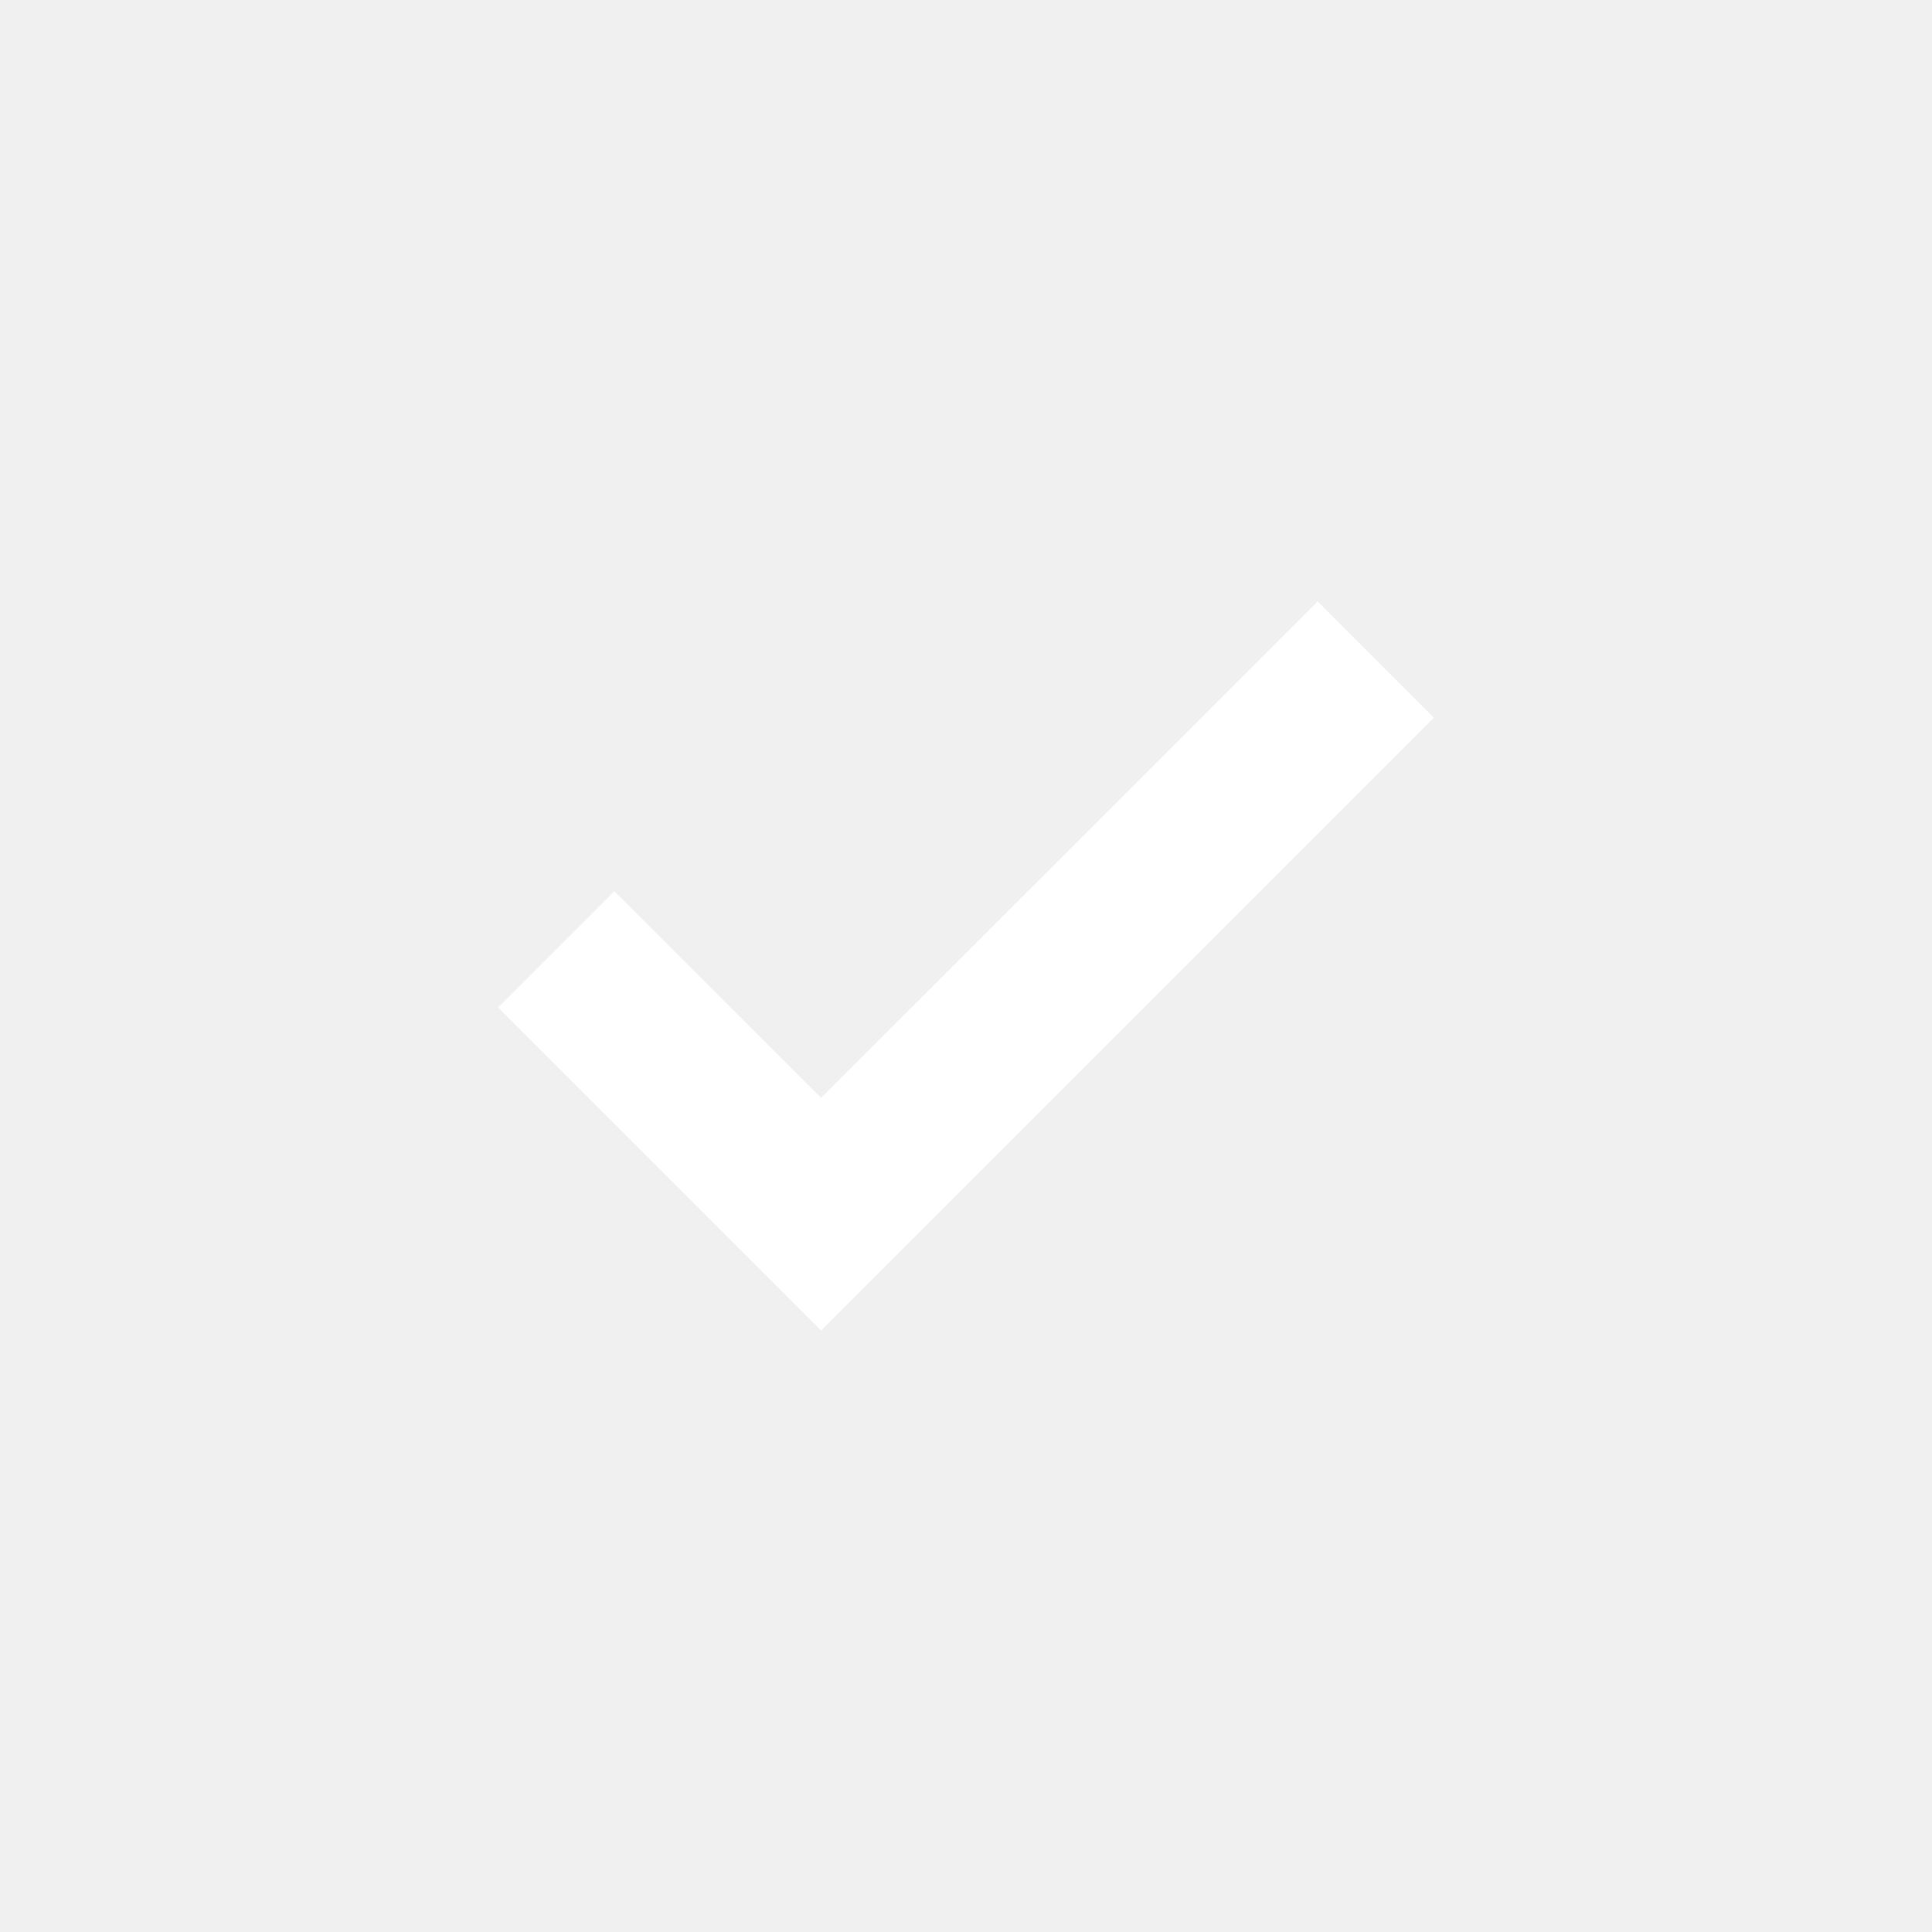
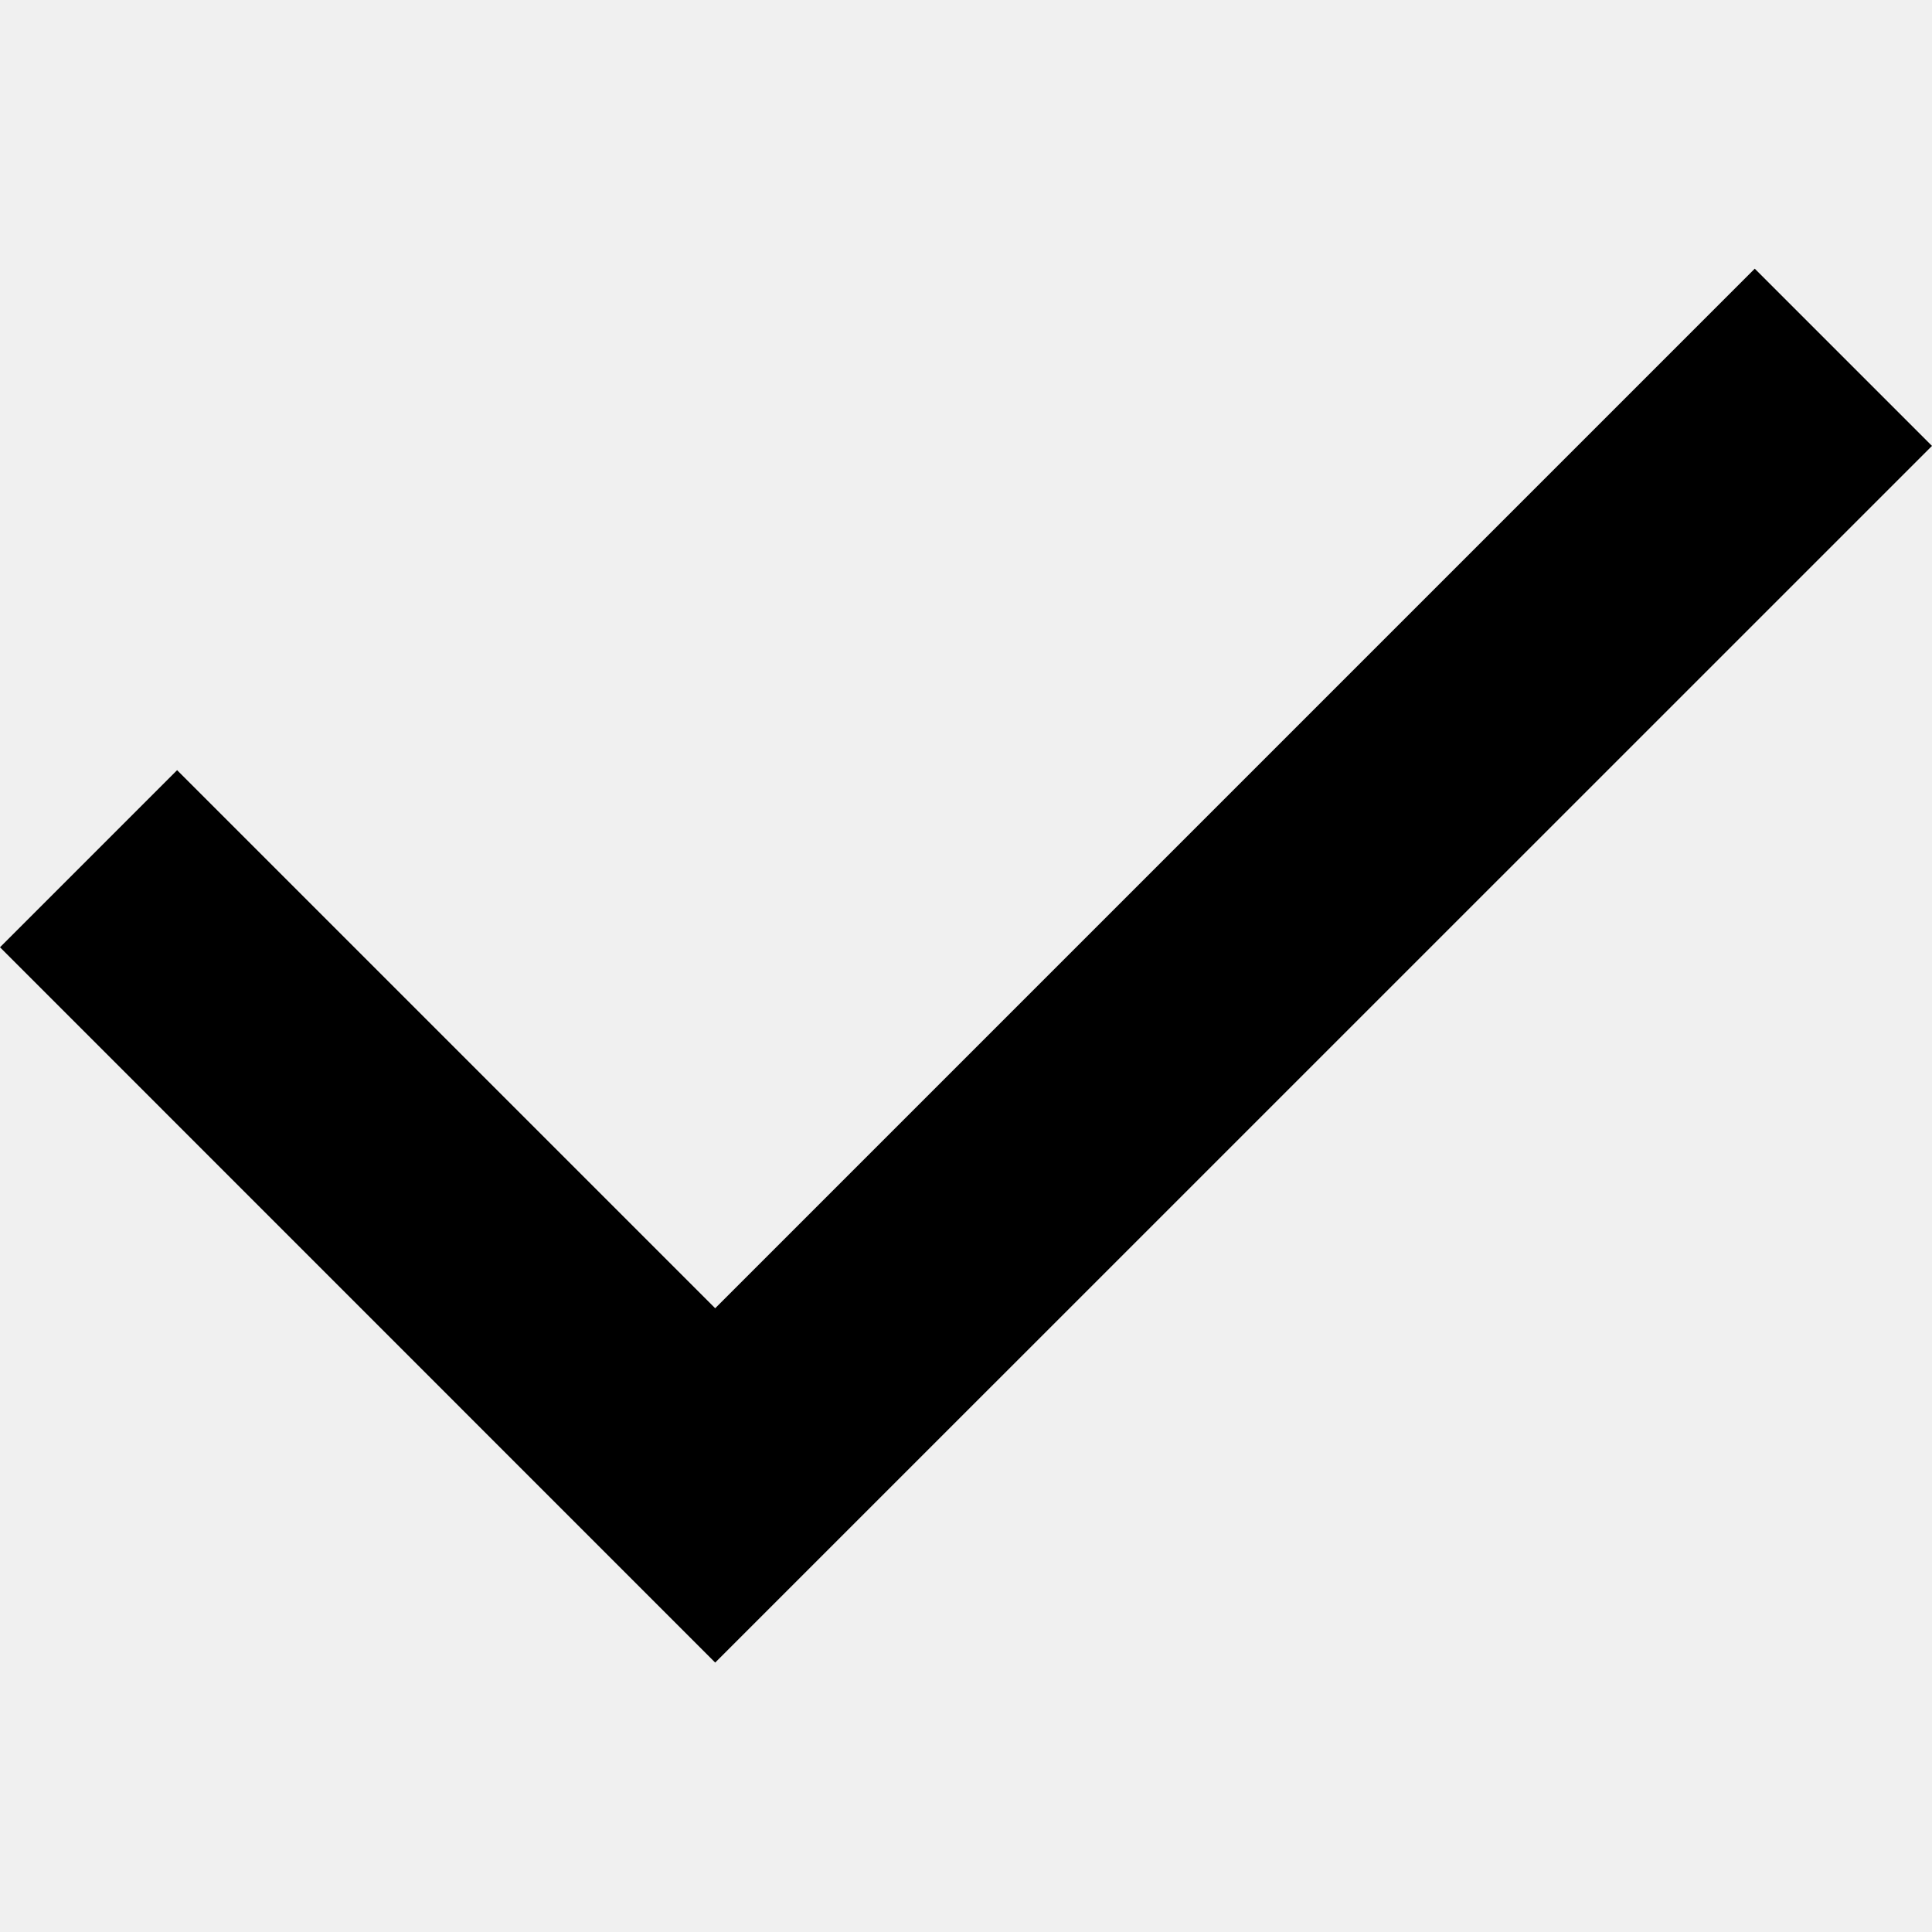
- <svg xmlns="http://www.w3.org/2000/svg" fill="#FFFFFF" width="800px" height="800px" viewBox="0 0 1024 1024">
-   <path d="M760 380.4l-61.6-61.6-263.2 263.1-109.6-109.5L264 534l171.2 171.2L760 380.4z" />
+ <svg xmlns="http://www.w3.org/2000/svg" fill="#000000" width="800px" height="800px" viewBox="0 0 1920 1920">
+   <path d="M1743.858 267.012 710.747 1300.124 176.005 765.382 0 941.387l710.747 710.871 1209.24-1209.116z" fill-rule="evenodd" />
</svg>
